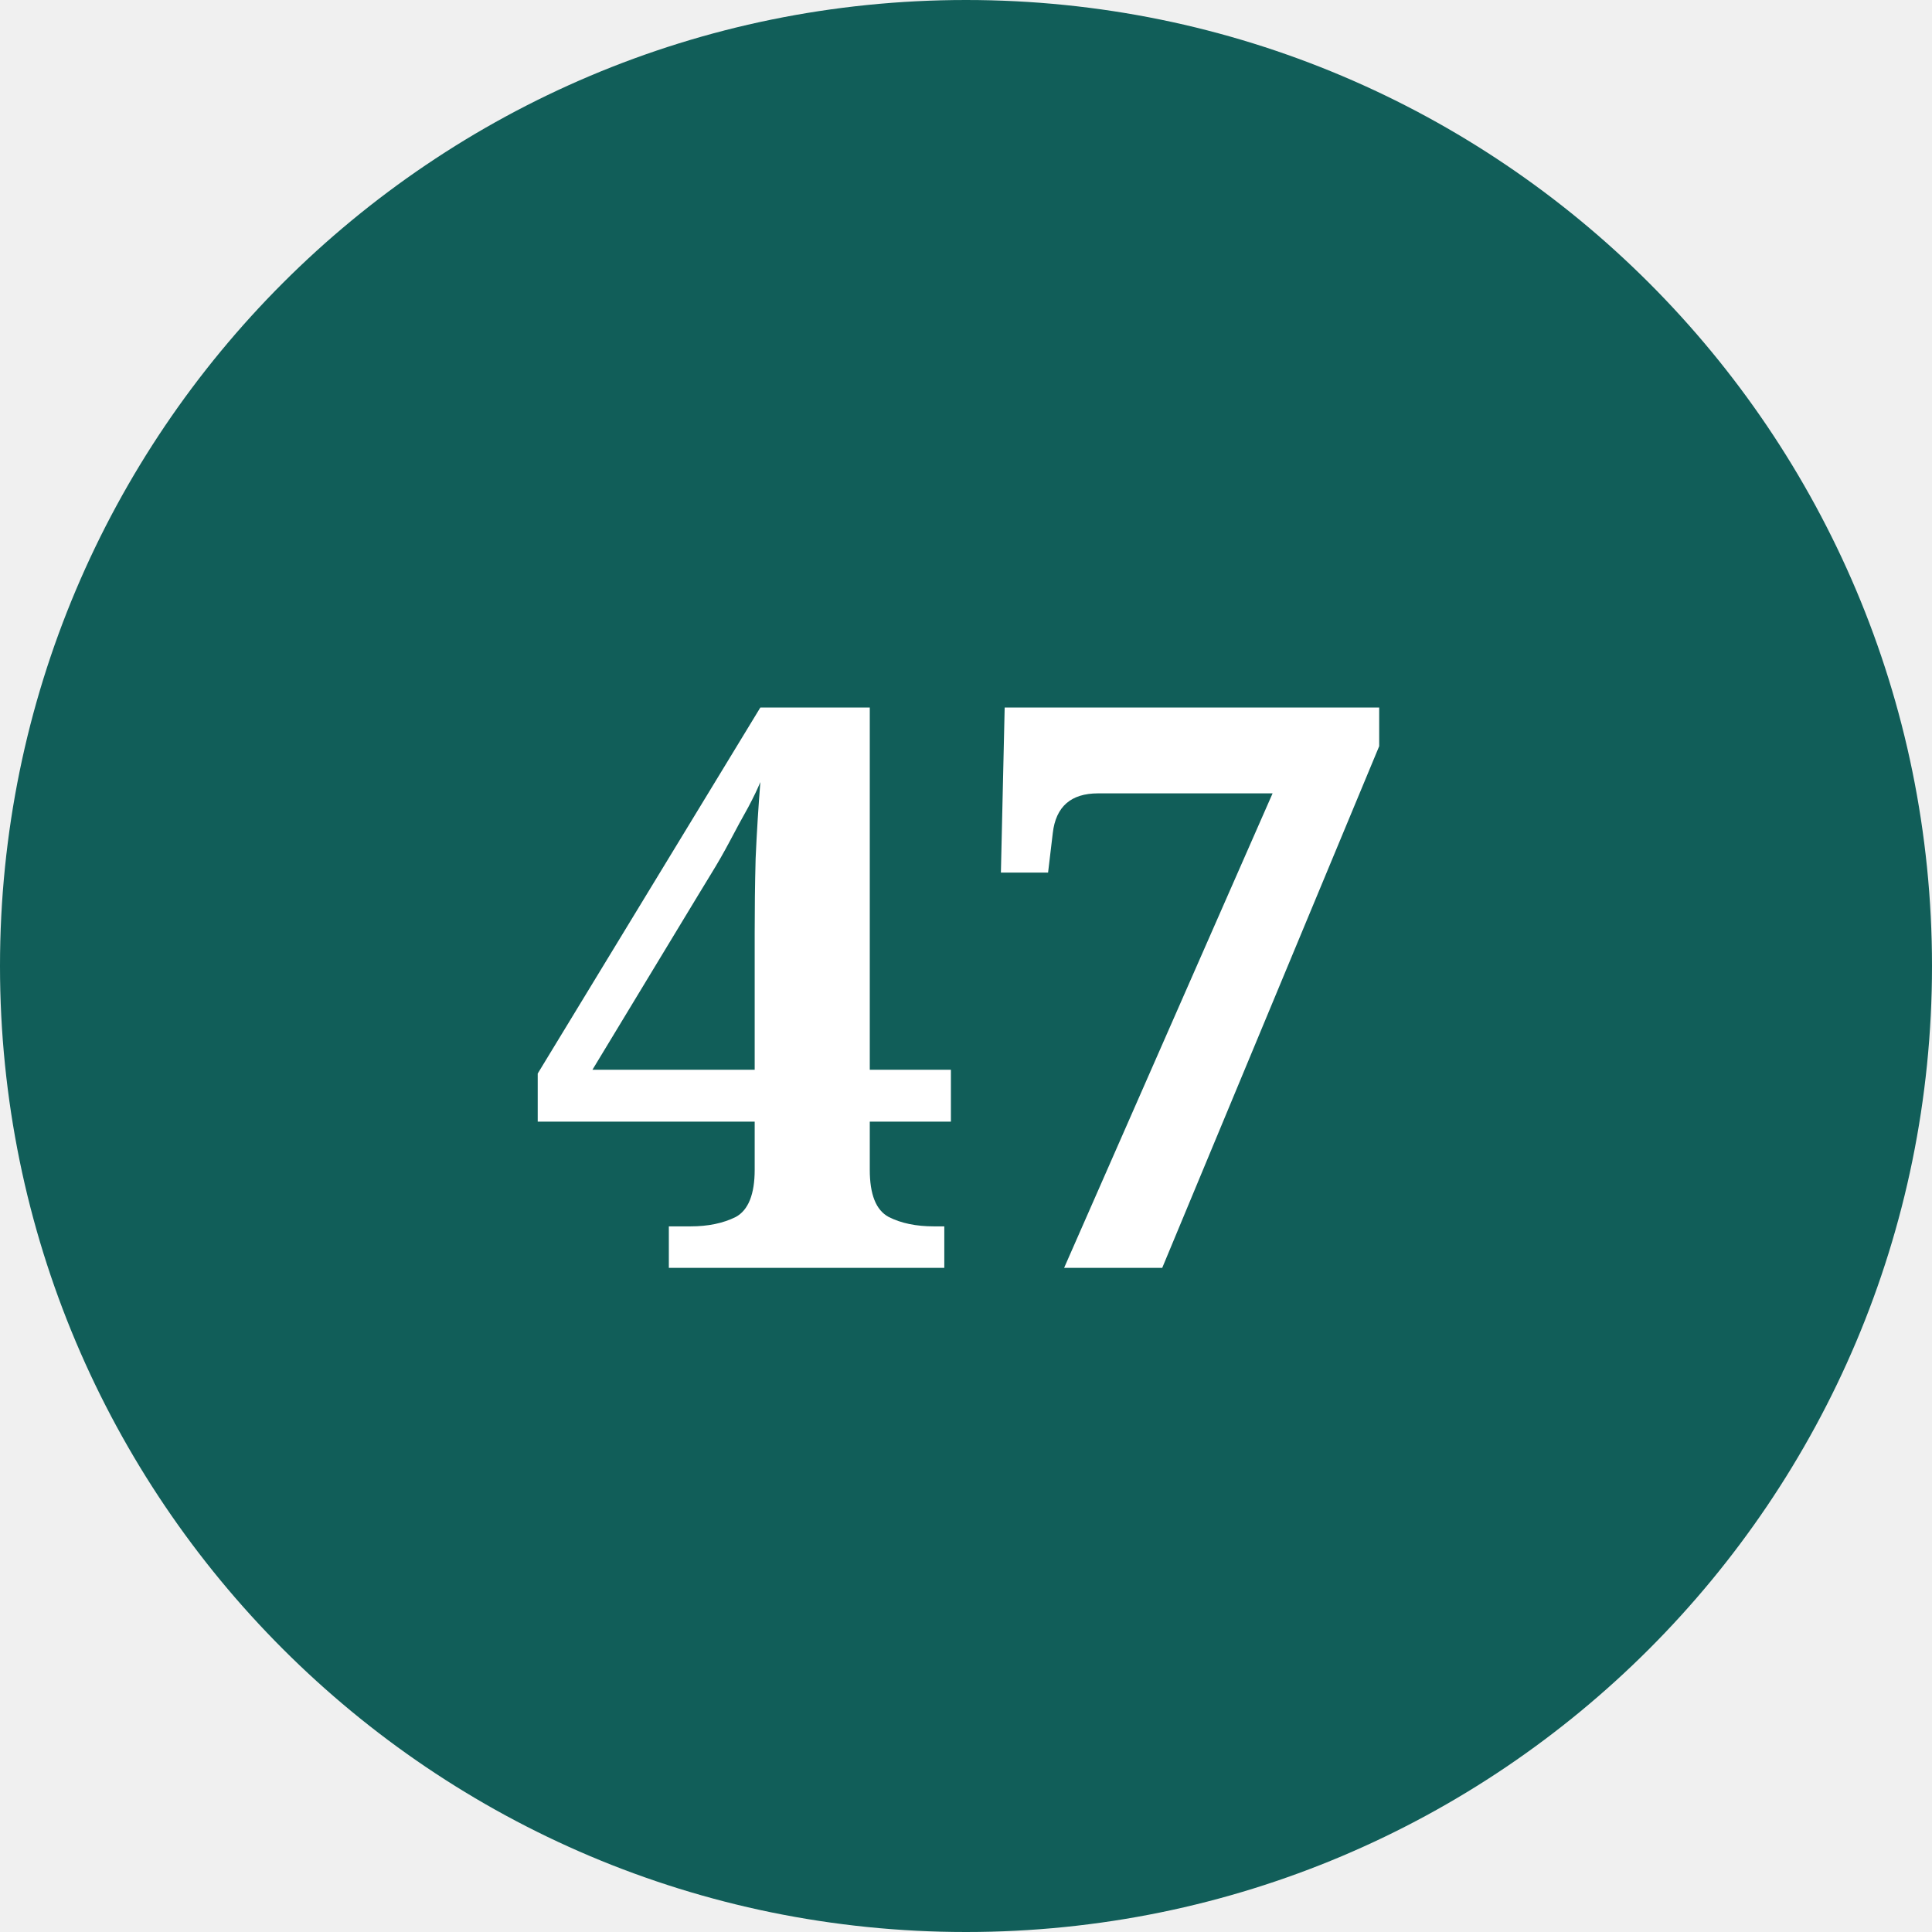
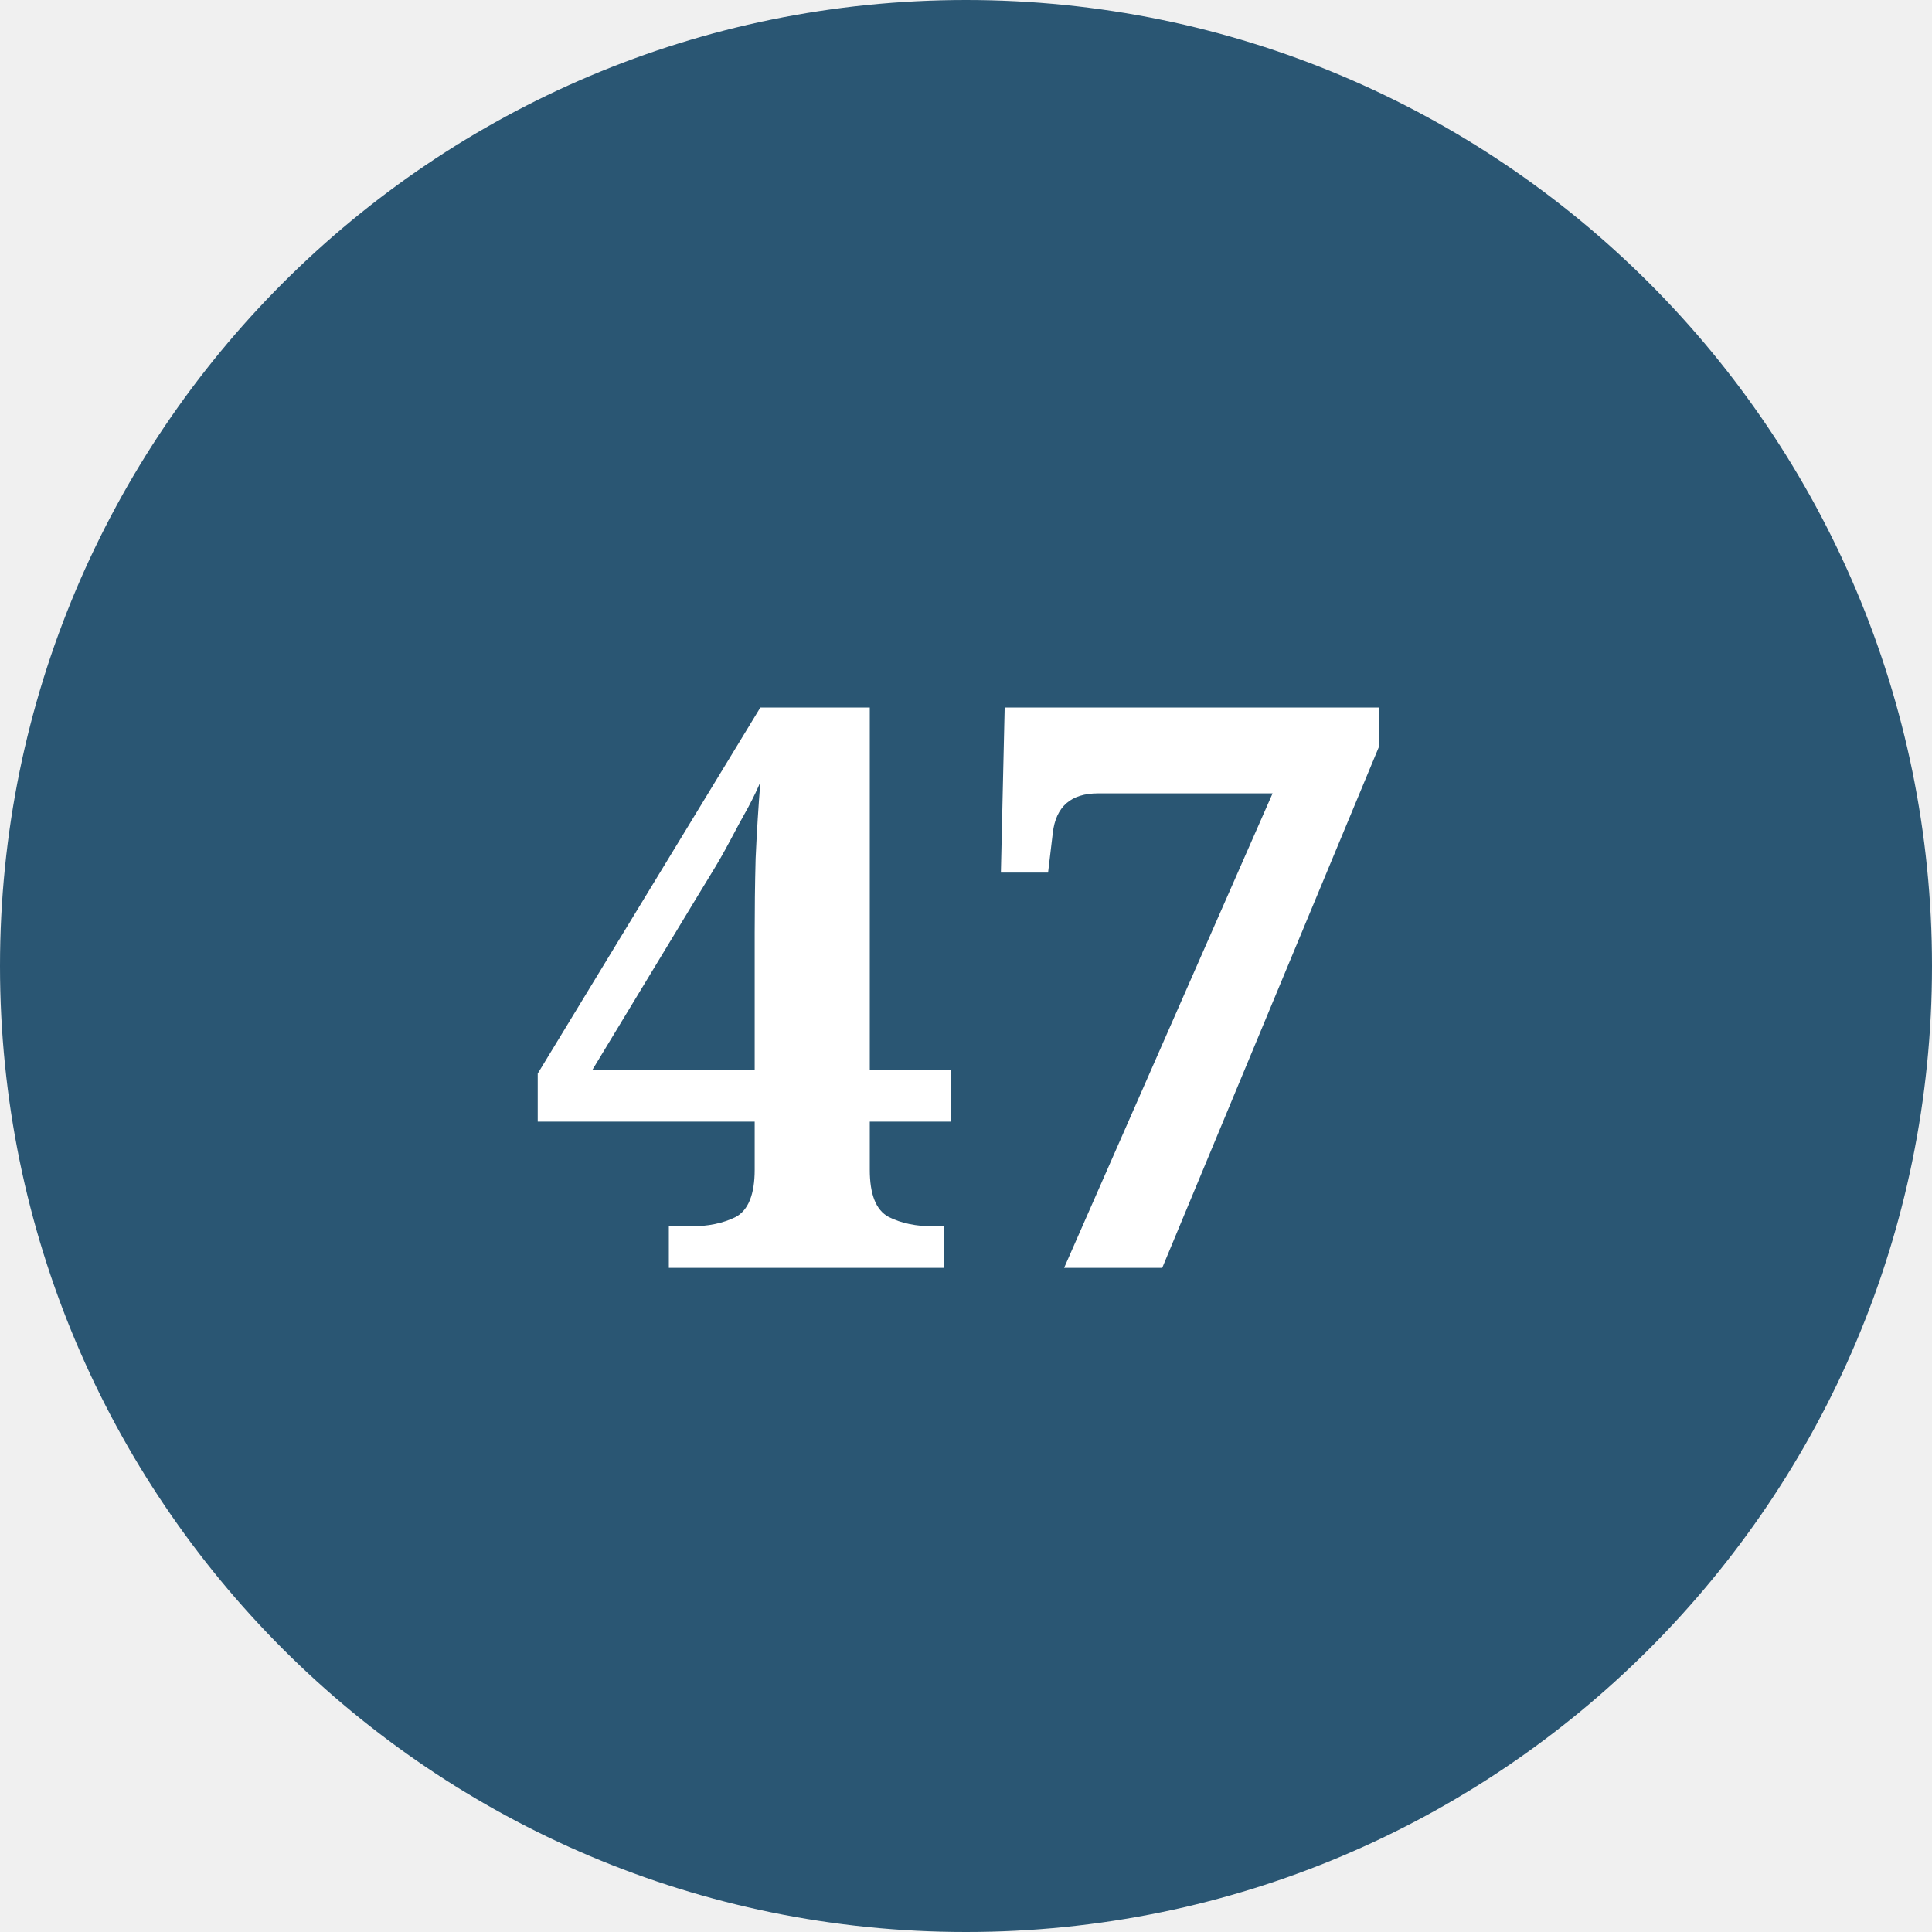
<svg xmlns="http://www.w3.org/2000/svg" viewBox="0 0 32 32" fill="none">
-   <rect width="32" height="32" rx="16" fill="#115e59" />
+   <rect width="32" height="32" rx="16" fill="#2a5673" />
  <text x="16" y="21" text-anchor="middle" fill="white" font-family="Georgia, serif" font-size="13" font-weight="600">47</text>
</svg>
